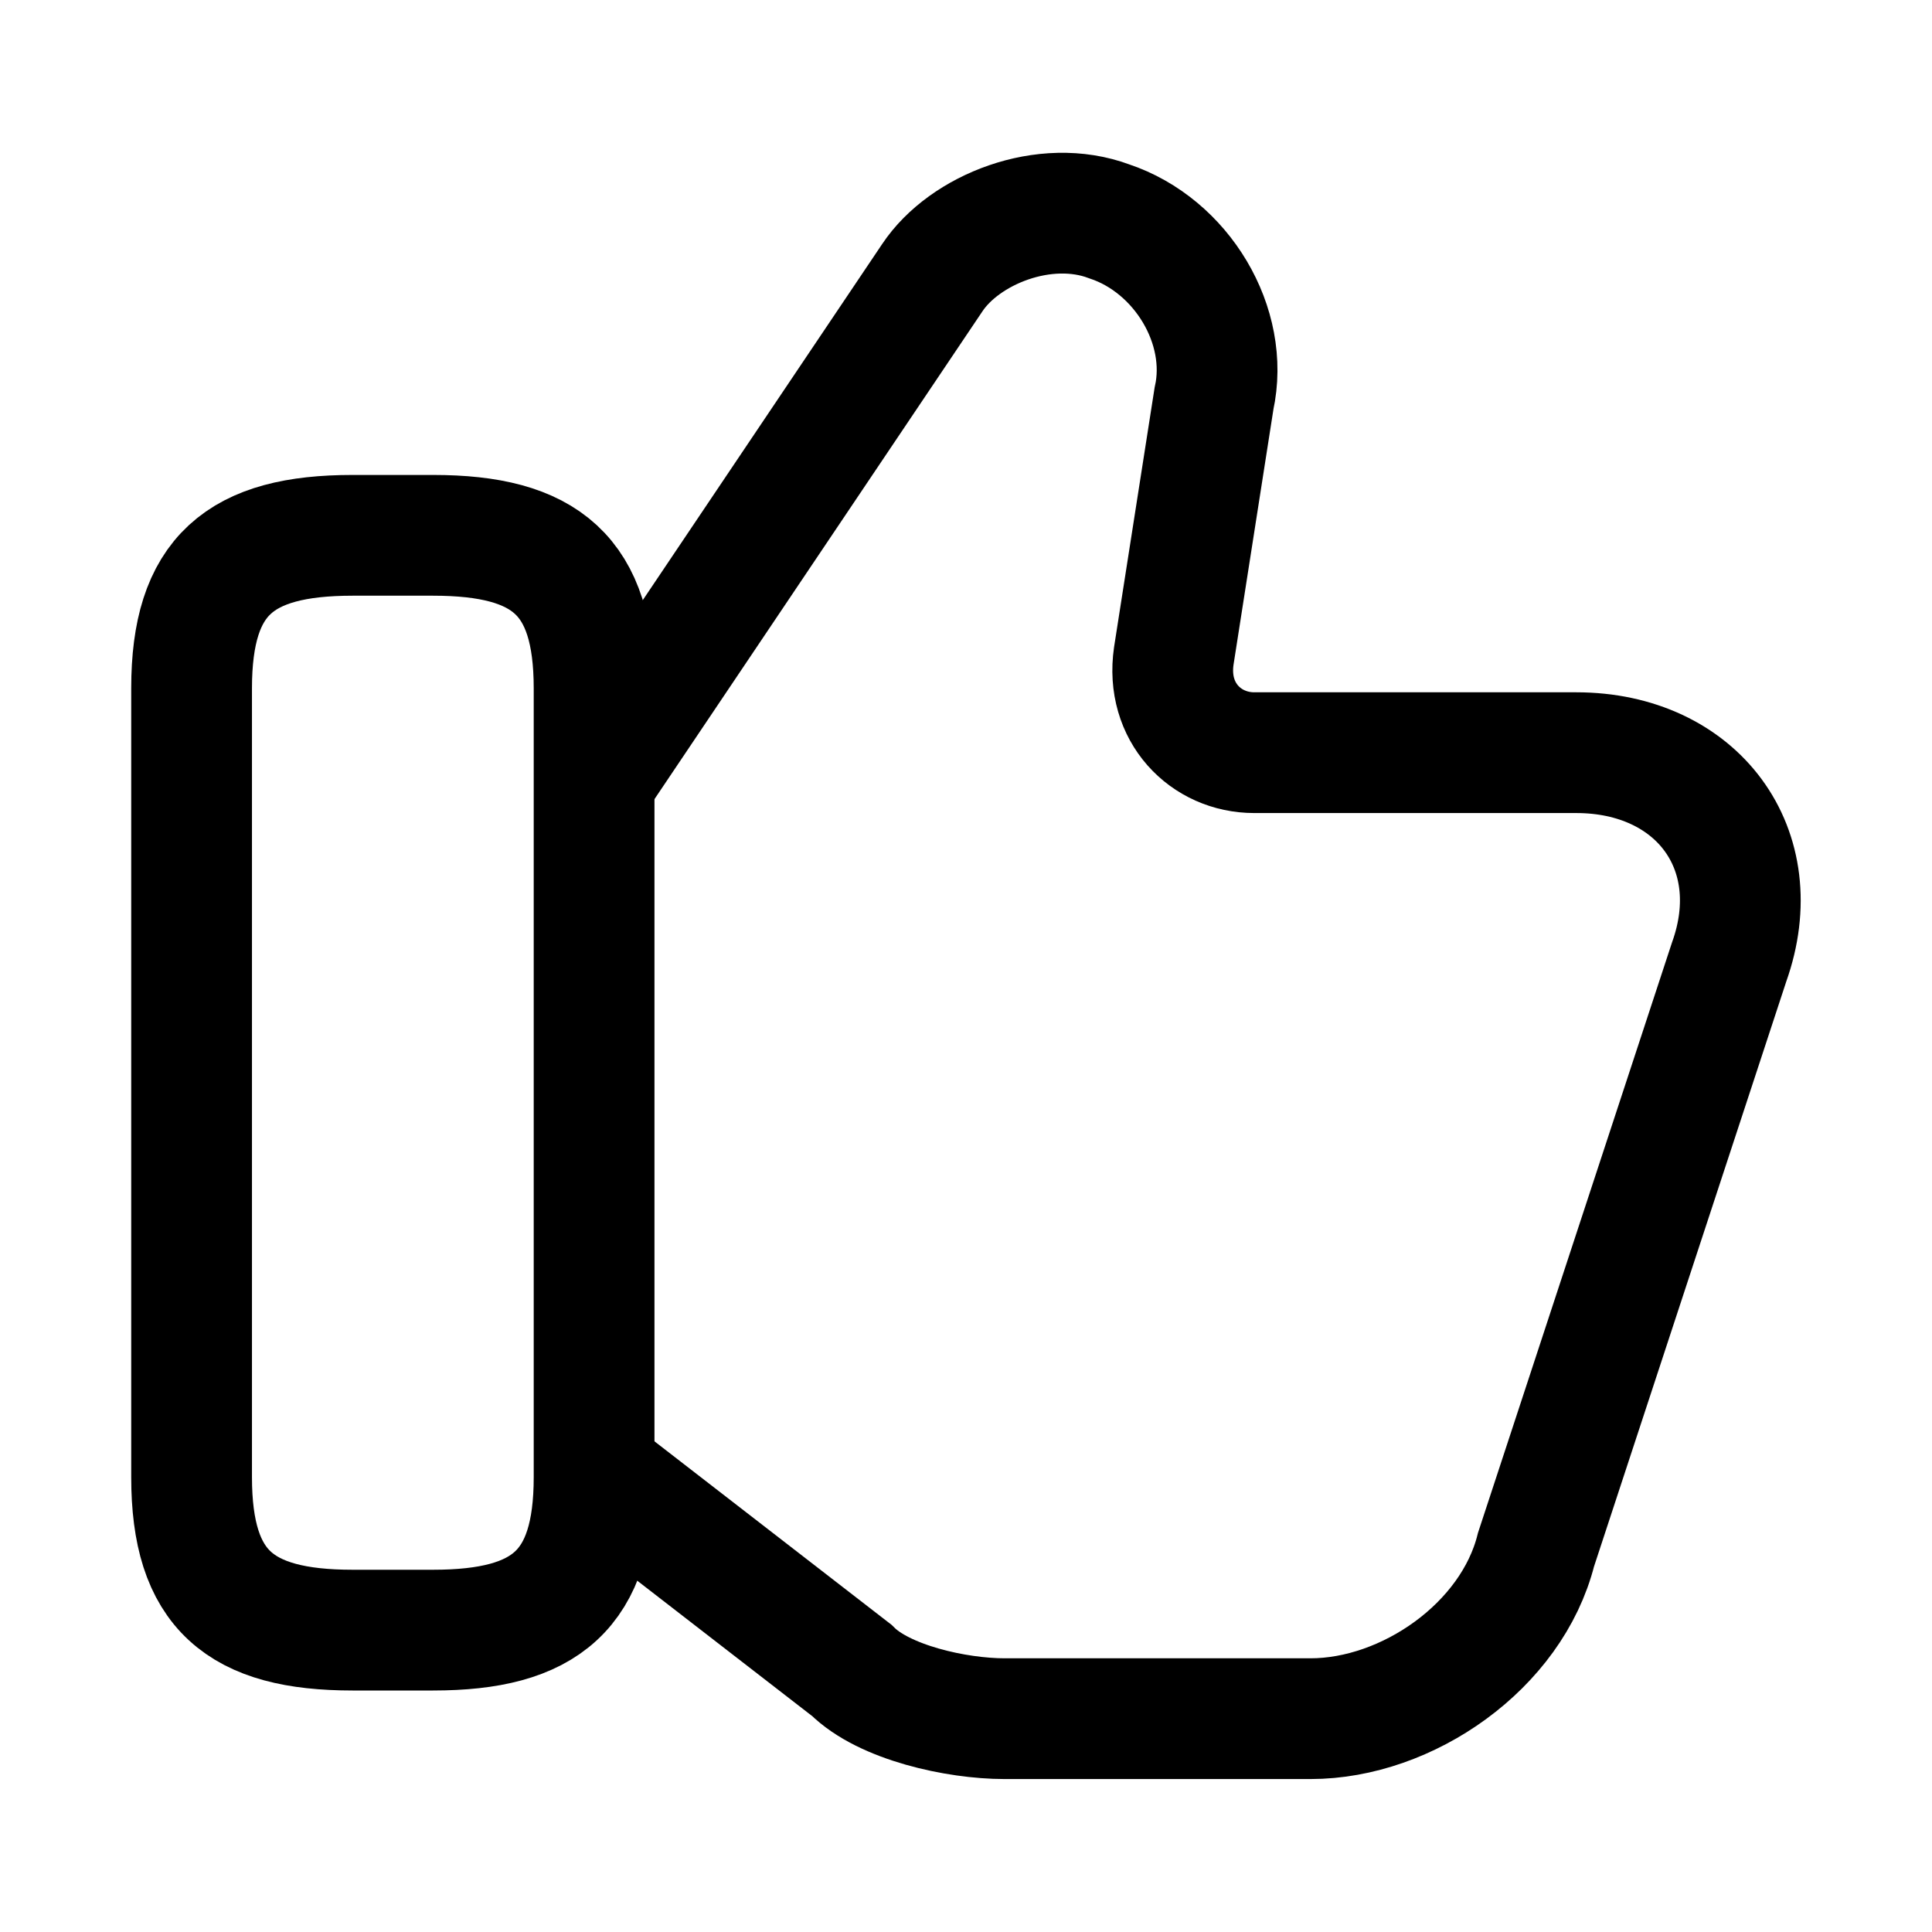
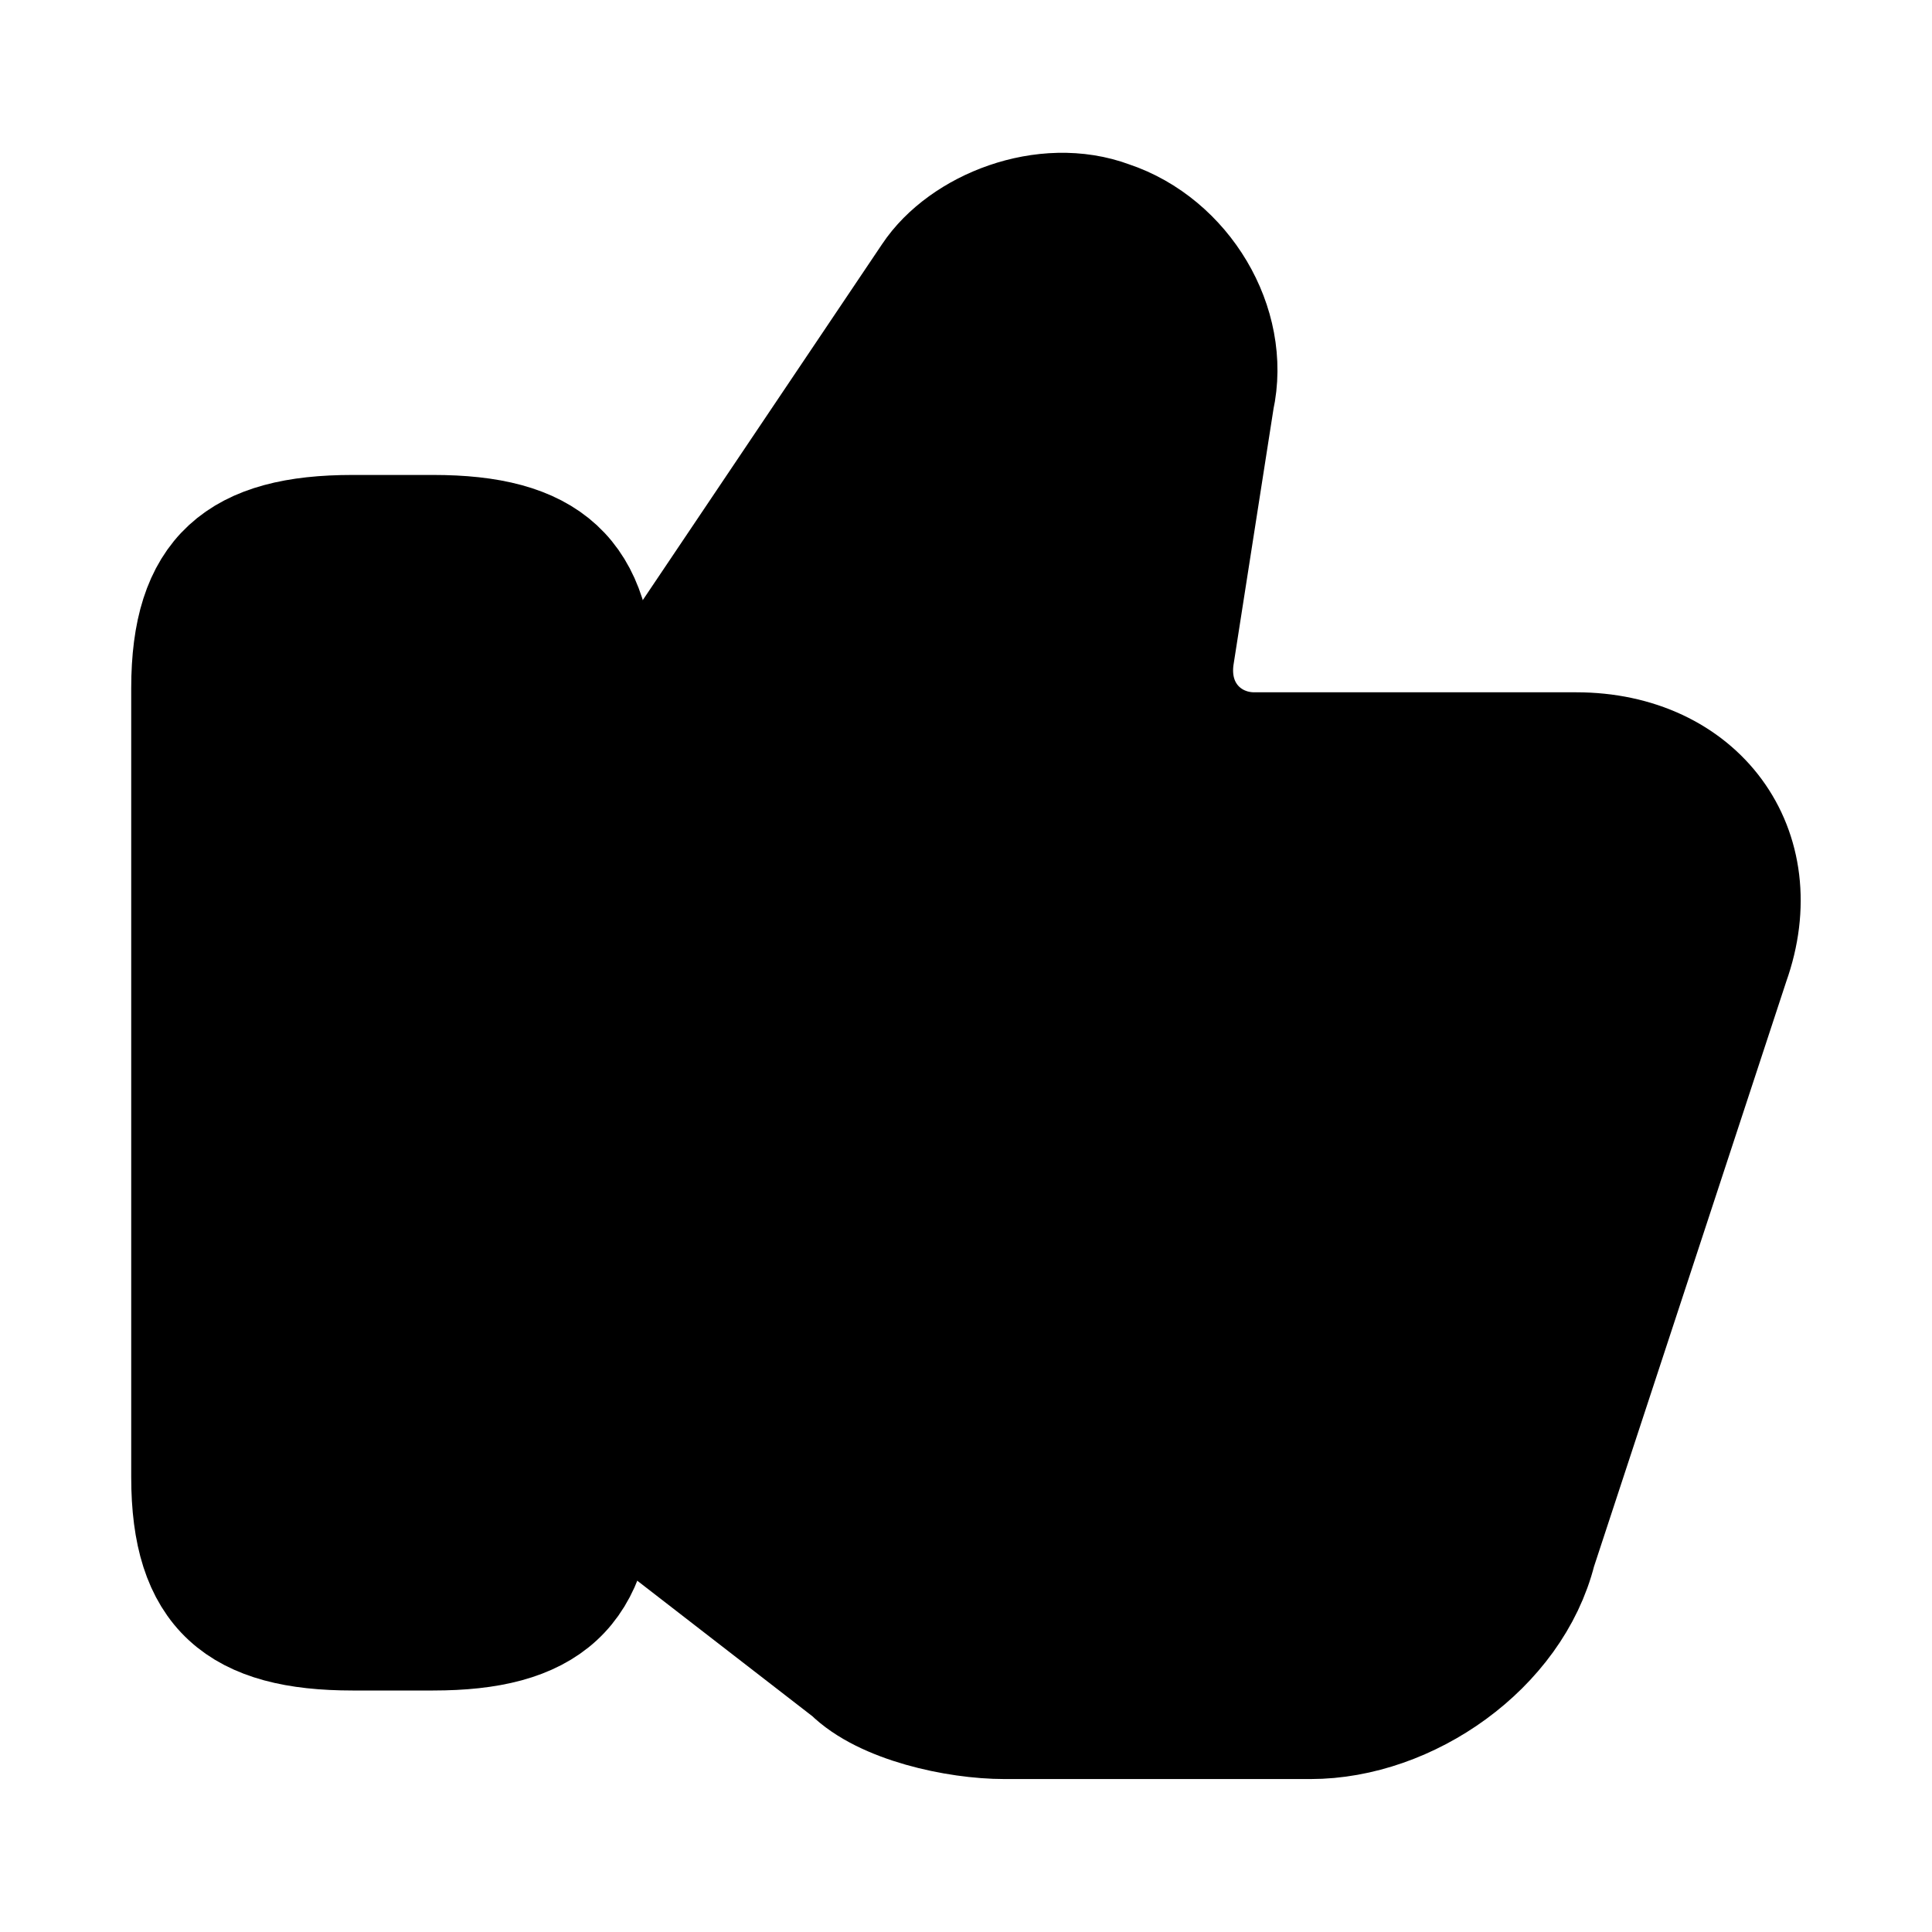
- <svg xmlns="http://www.w3.org/2000/svg" width="100%" height="100%" viewBox="0 0 24 24" fill="none">
+ <svg xmlns="http://www.w3.org/2000/svg" width="100%" height="100%" viewBox="0 0 24 24">
  <path d="M7.48 18.35L10.581 20.75C10.98 21.15 11.88 21.35 12.48 21.35H16.28C17.48 21.35 18.78 20.45 19.081 19.25L21.48 11.95C21.98 10.55 21.081 9.35 19.581 9.35H15.581C14.98 9.35 14.48 8.85 14.581 8.15L15.081 4.95C15.28 4.05 14.681 3.05 13.78 2.75C12.98 2.45 11.98 2.85 11.581 3.45L7.48 9.55" stroke="currentColor" stroke-width="1.5" stroke-miterlimit="10" />
  <path d="M2.38 18.35V8.55C2.38 7.15 2.98 6.65 4.38 6.65H5.38C6.78 6.65 7.38 7.15 7.38 8.55V18.35C7.38 19.75 6.78 20.25 5.38 20.25H4.38C2.98 20.25 2.38 19.75 2.38 18.35Z" stroke="currentColor" stroke-width="1.5" stroke-linecap="round" stroke-linejoin="round" />
</svg>
